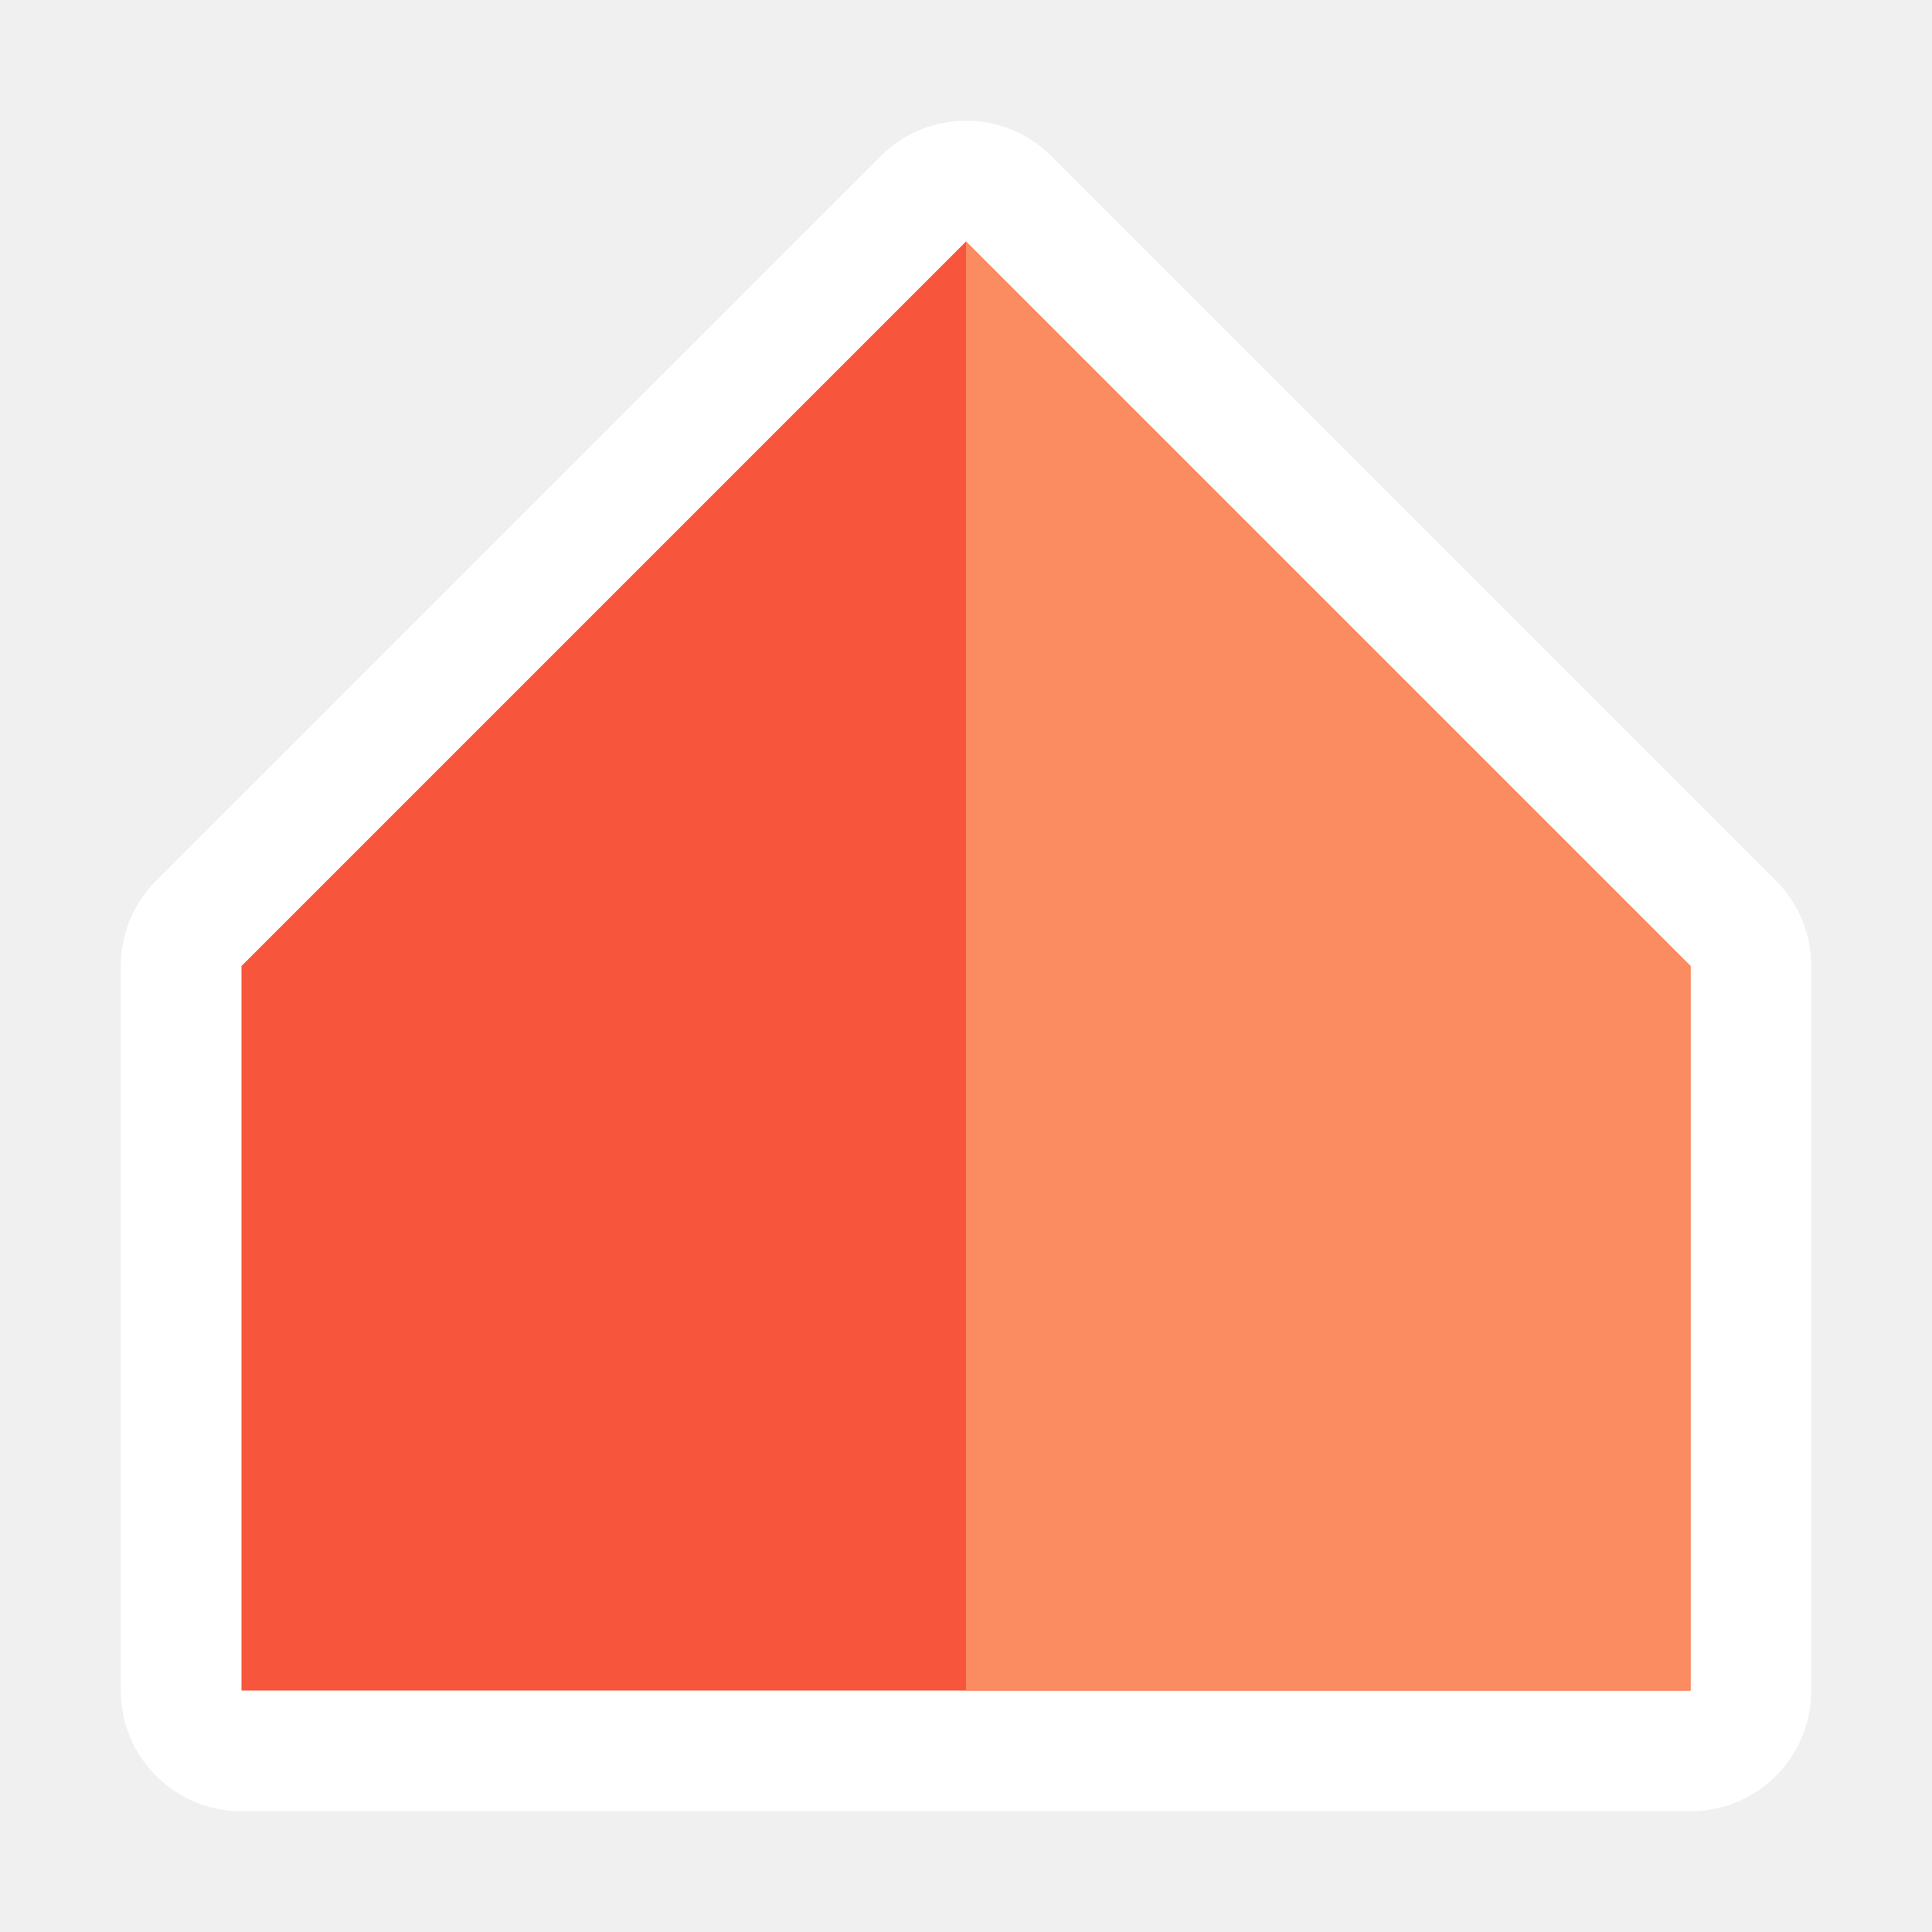
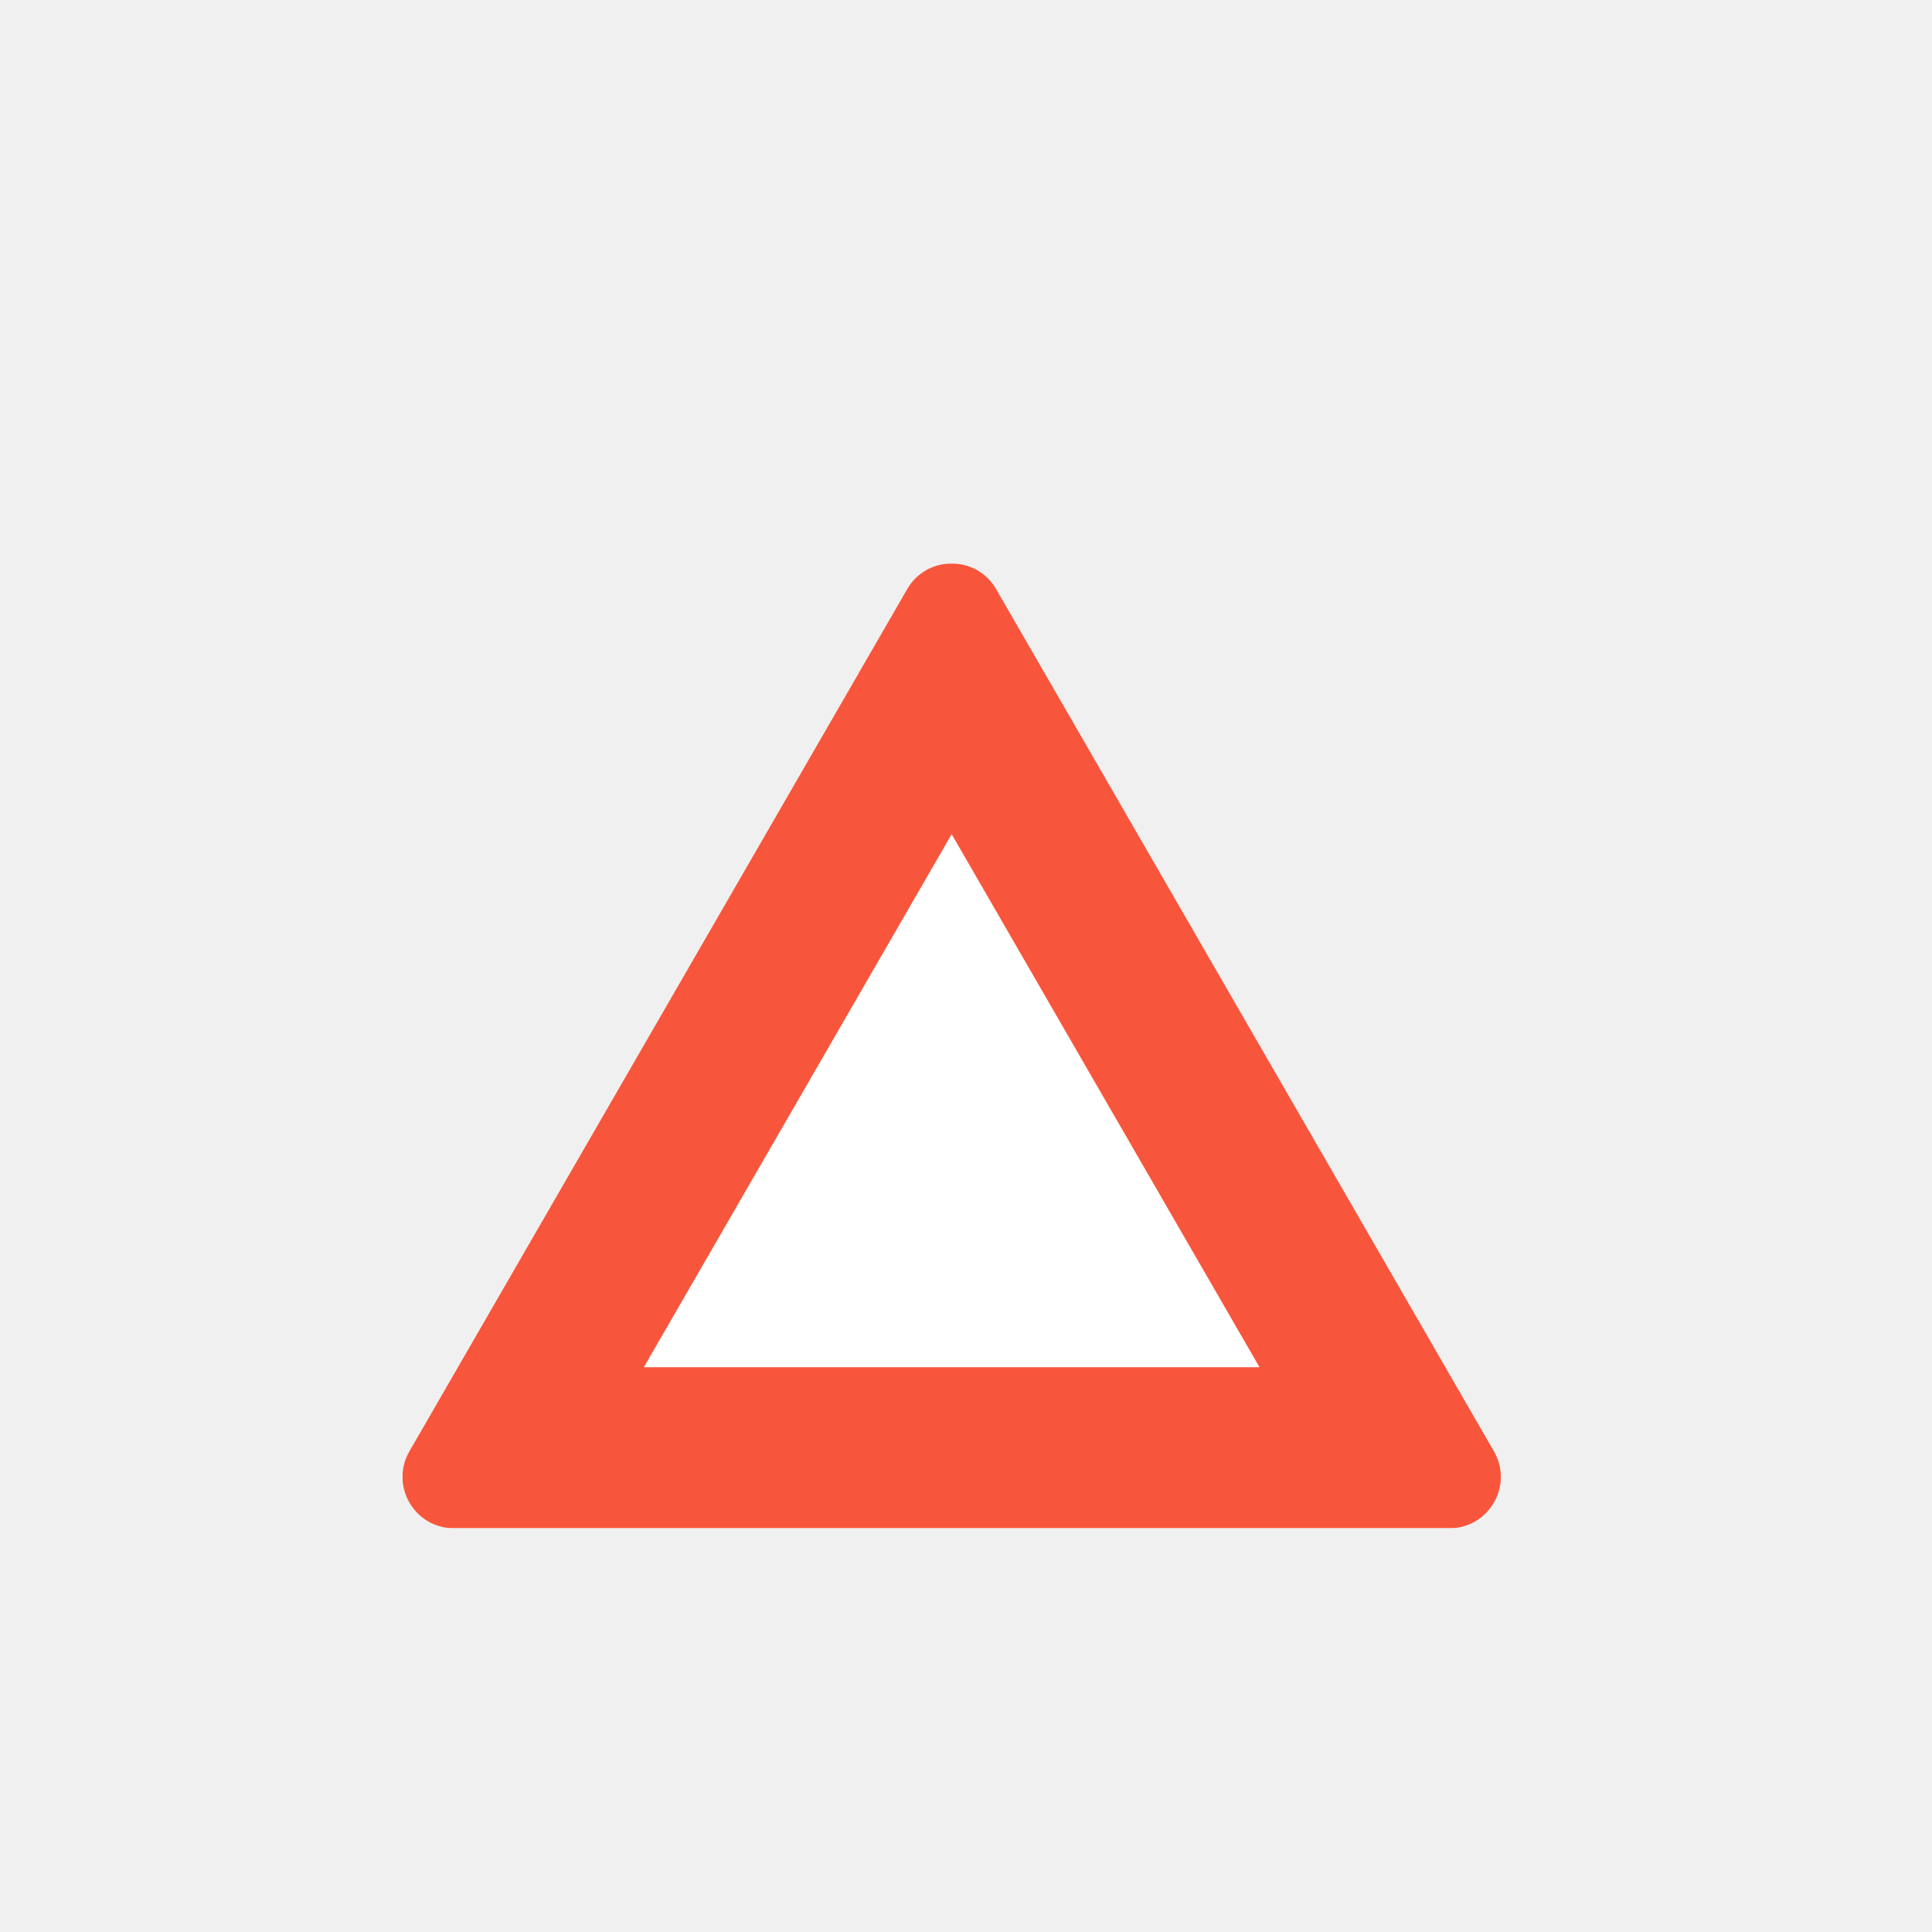
- <svg xmlns="http://www.w3.org/2000/svg" version="1.1" id="Layer_1" x="0px" y="0px" width="32px" height="32px" viewBox="0 0 32 32" enable-background="new 0 0 32 32" xml:space="preserve">
-   <g>
-     <path fill="#FFFFFF" d="M28,30H4c-1.104,0-2-0.896-2-2V16c0-0.53,0.211-1.039,0.586-1.414l12-12c0.78-0.781,2.047-0.781,2.828,0   l12,12C29.789,14.961,30,15.47,30,16v12C30,29.104,29.104,30,28,30z" />
-   </g>
-   <g>
-     <g>
-       <polygon id="path-1_1_" fill="#F7563C" points="16,4 4,16 4,28 28,28 28,16   " />
+ <svg xmlns="http://www.w3.org/2000/svg" xmlns:xlink="http://www.w3.org/1999/xlink" width="24px" height="24px" viewBox="0 0 24 24" version="1.1">
+   <defs>
+     <polygon id="path-1" points="1.5275731e-16 11.999 1.5275731e-16 0.015 13.644 0.015 13.644 11.999 0 11.999" />
+   </defs>
+   <g id="Symbols" stroke="none" stroke-width="1" fill="none" fill-rule="evenodd">
+     <g id="icons/UGD-legend-camp">
+       <g id="Page-1" transform="translate(5, 6)">
+         <polygon id="Fill-1" fill="#FFFFFF" points="1.264 11.986 12.379 11.986 6.822 2.361" />
+         <g id="Group-4" transform="translate(0, 0.9854)">
+           <mask id="mask-2" fill="white">
+             <use xlink:href="#path-1" />
+           </mask>
+           <g id="Clip-3" />
+           <path d="M6.822,0.015 C6.607,0.015 6.392,0.12 6.269,0.334 L0.086,11.043 C-0.159,11.469 0.148,11.999 0.639,11.999 L13.005,11.999 C13.496,11.999 13.803,11.469 13.558,11.043 L7.375,0.334 C7.252,0.12 7.037,0.015 6.822,0.015 M6.822,3.377 L10.646,9.999 L2.998,9.999 L6.822,3.377 M8.001,1.333 L8.006,1.333 L8.001,1.333" id="Fill-2" fill="#F8563C" mask="url(#mask-2)" />
+         </g>
+       </g>
    </g>
-     <polygon id="Fill-2" fill="#FB8B60" points="16,4 16,28 28,28 28,16  " />
  </g>
</svg>
